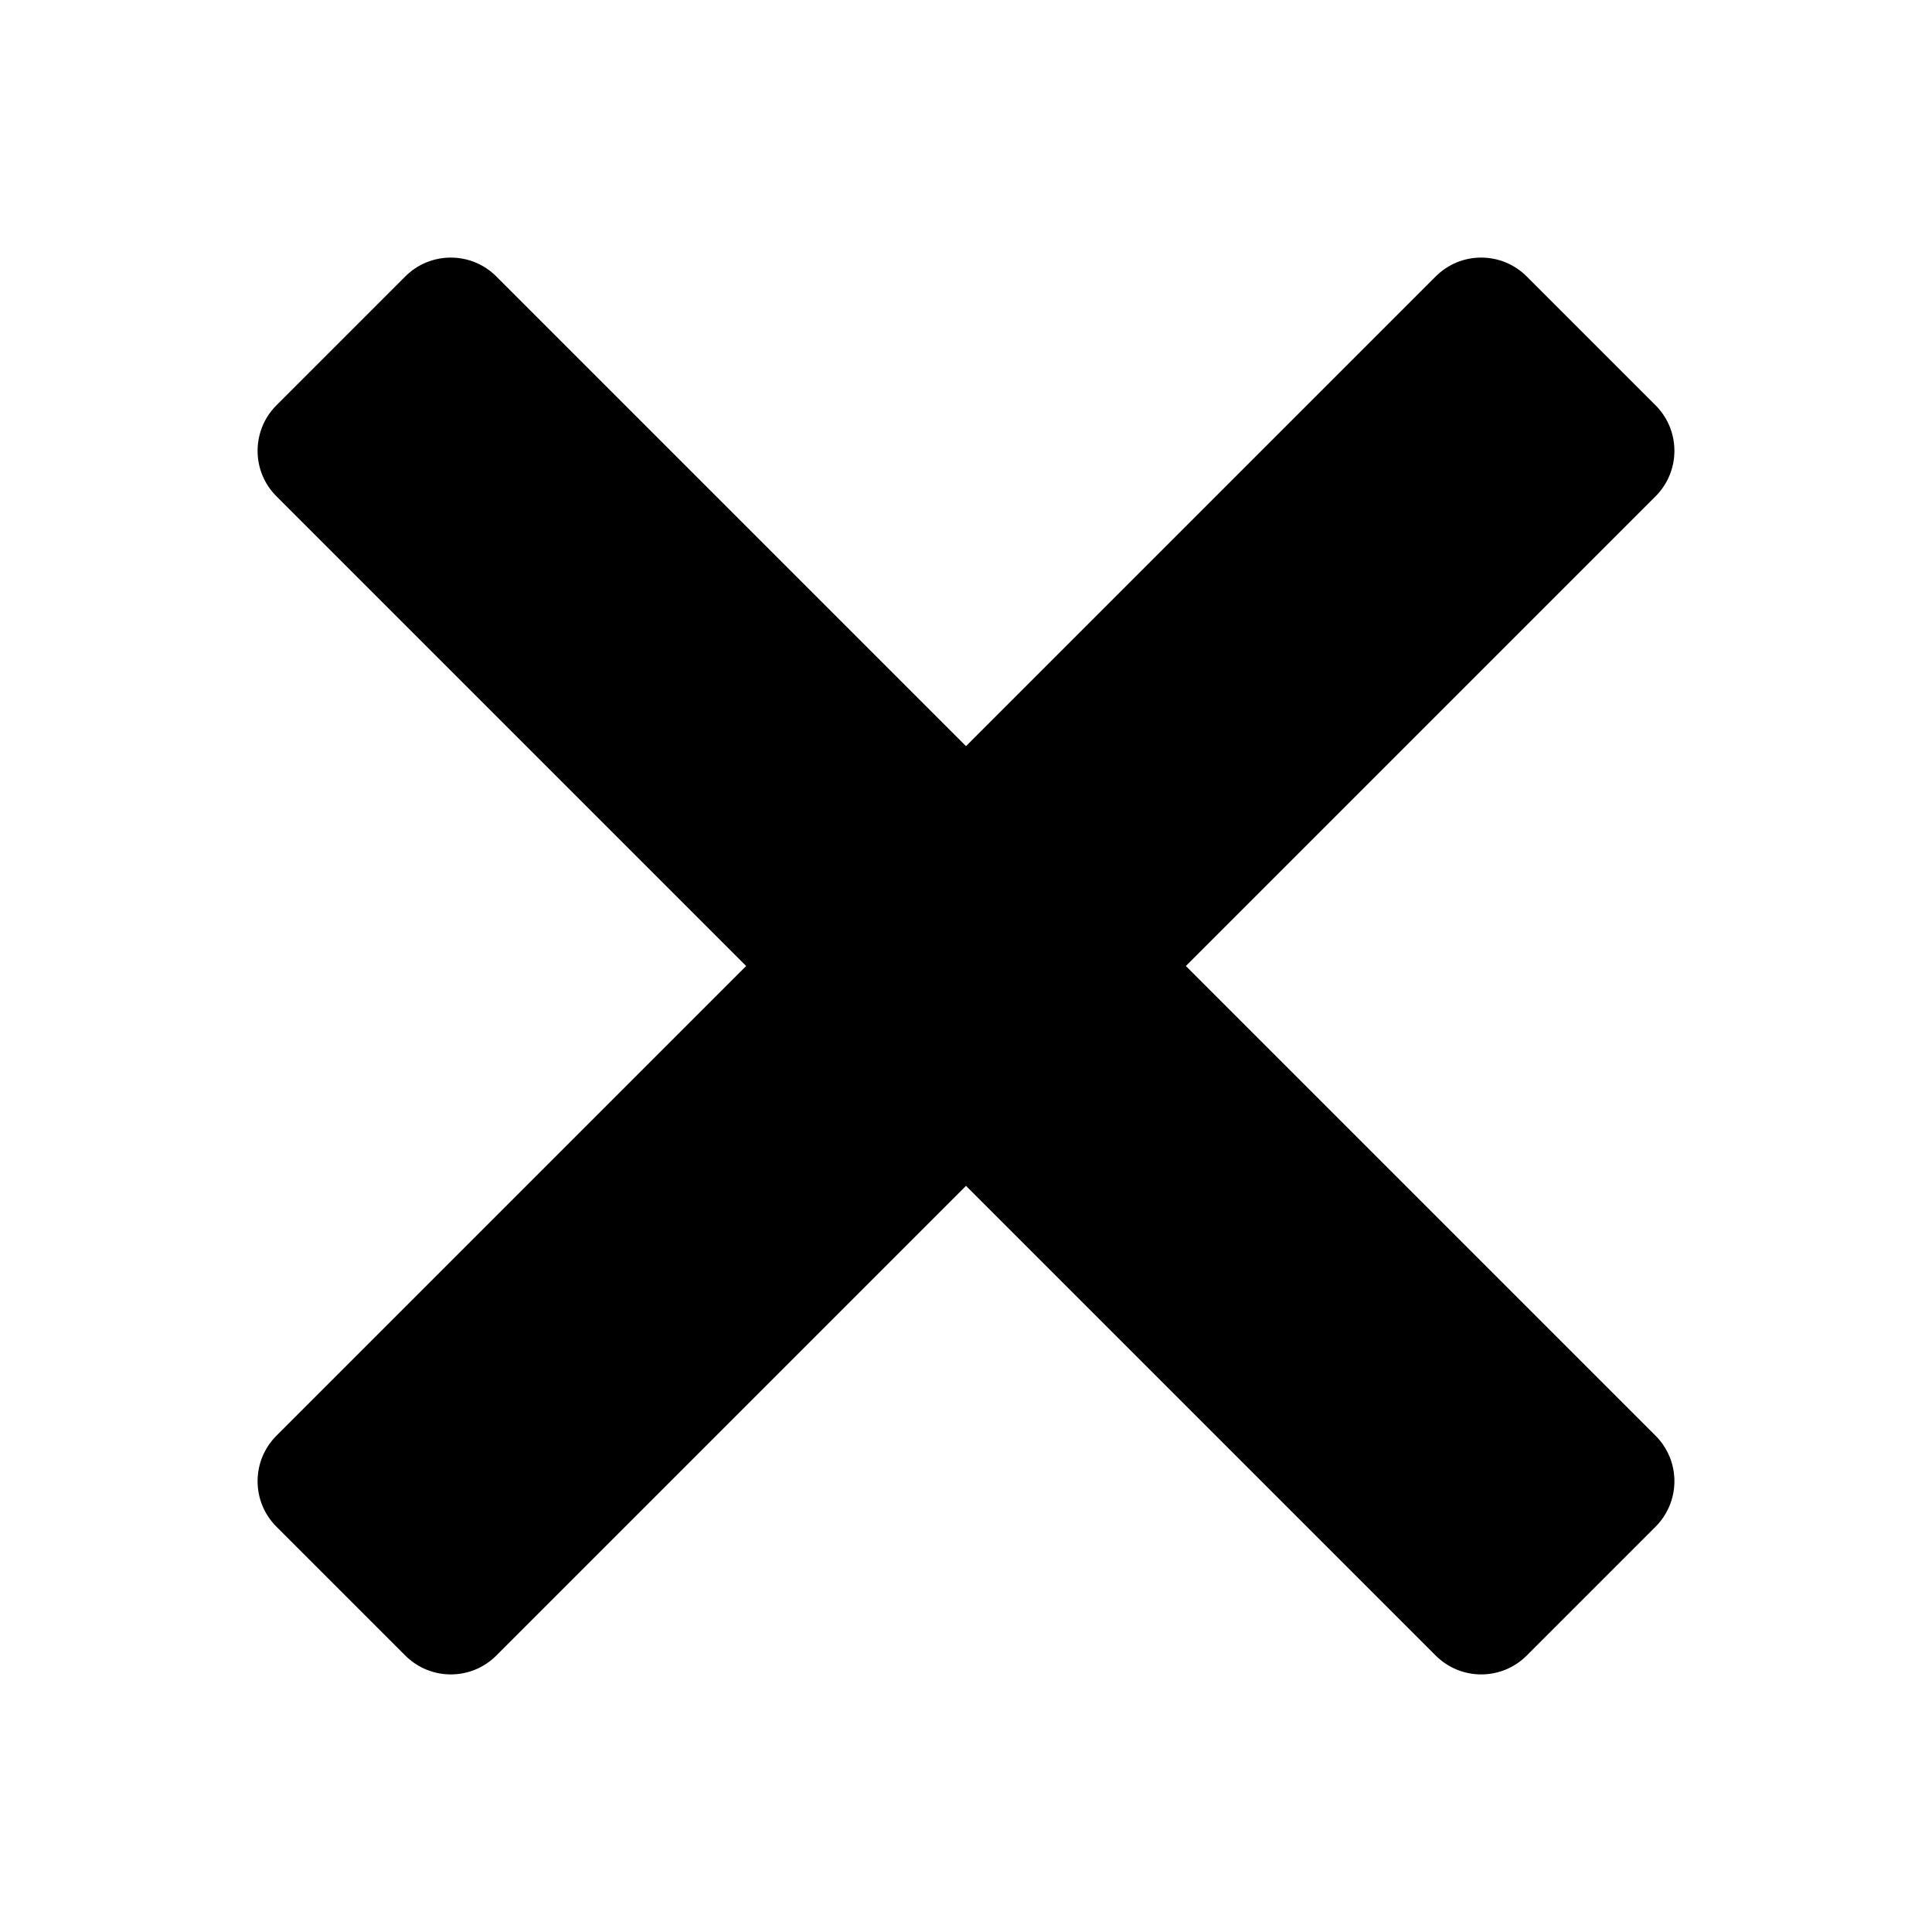
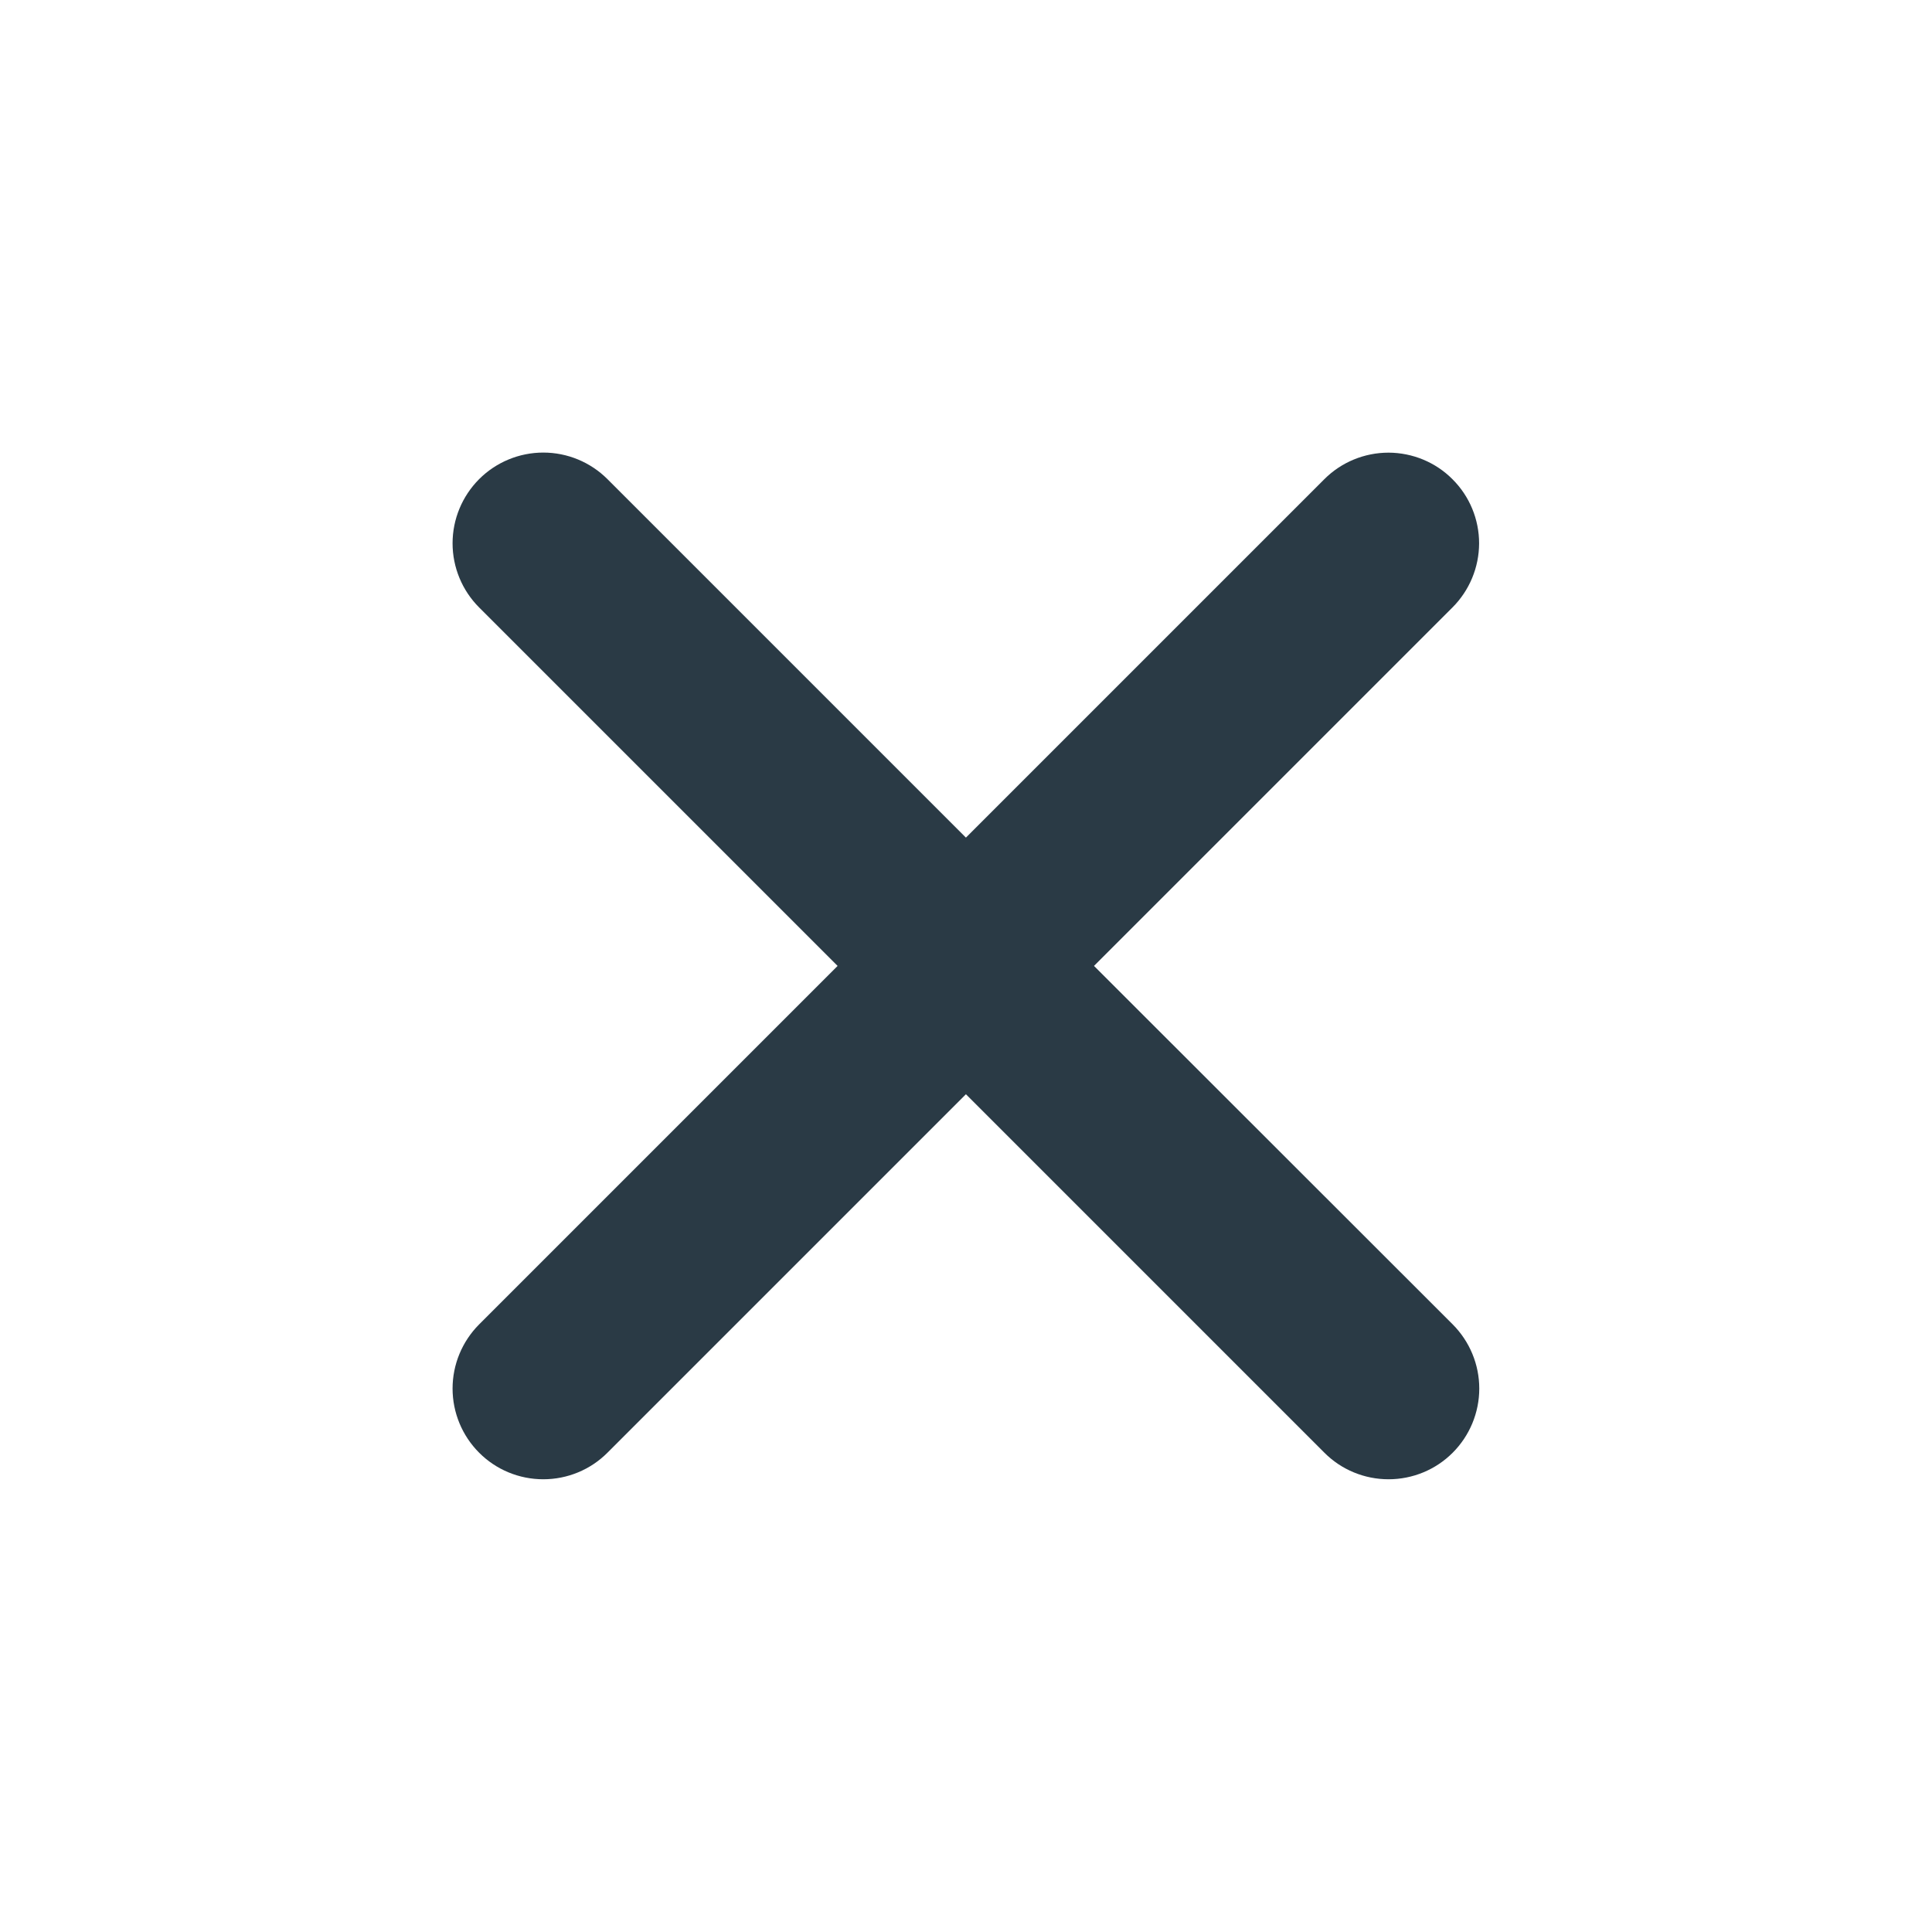
- <svg xmlns="http://www.w3.org/2000/svg" viewBox="0 0 30 30" width="90px" height="90px">
-   <path d="M 7 4 C 6.744 4 6.488 4.097 6.293 4.293 L 4.293 6.293 C 3.902 6.684 3.902 7.317 4.293 7.707 L 11.586 15 L 4.293 22.293 C 3.902 22.684 3.902 23.317 4.293 23.707 L 6.293 25.707 C 6.684 26.098 7.317 26.098 7.707 25.707 L 15 18.414 L 22.293 25.707 C 22.683 26.098 23.317 26.098 23.707 25.707 L 25.707 23.707 C 26.098 23.316 26.098 22.683 25.707 22.293 L 18.414 15 L 25.707 7.707 C 26.098 7.317 26.098 6.683 25.707 6.293 L 23.707 4.293 C 23.316 3.902 22.683 3.902 22.293 4.293 L 15 11.586 L 7.707 4.293 C 7.512 4.097 7.256 4 7 4 z" />
+ <svg xmlns="http://www.w3.org/2000/svg" width="24" height="24" viewBox="0 0 24 24" fill="none">
+   <path d="M13.59 11.999L18.043 7.546C18.254 7.335 18.373 7.049 18.374 6.75C18.374 6.452 18.256 6.165 18.044 5.954C17.834 5.742 17.547 5.624 17.249 5.623C16.95 5.623 16.663 5.741 16.452 5.952L11.999 10.405L7.546 5.952C7.335 5.741 7.048 5.622 6.749 5.622C6.45 5.622 6.163 5.741 5.952 5.952C5.741 6.164 5.622 6.45 5.622 6.749C5.622 7.048 5.741 7.335 5.952 7.546L10.405 11.999L5.952 16.452C5.741 16.664 5.622 16.95 5.622 17.249C5.622 17.548 5.741 17.835 5.952 18.046C6.163 18.258 6.45 18.376 6.749 18.376C7.048 18.376 7.335 18.258 7.546 18.046L11.999 13.593L16.452 18.046C16.663 18.258 16.95 18.376 17.249 18.376C17.548 18.376 17.835 18.258 18.046 18.046C18.257 17.835 18.376 17.548 18.376 17.249C18.376 16.95 18.257 16.664 18.046 16.452L13.59 11.999Z" fill="#2A3A45" />
</svg>
